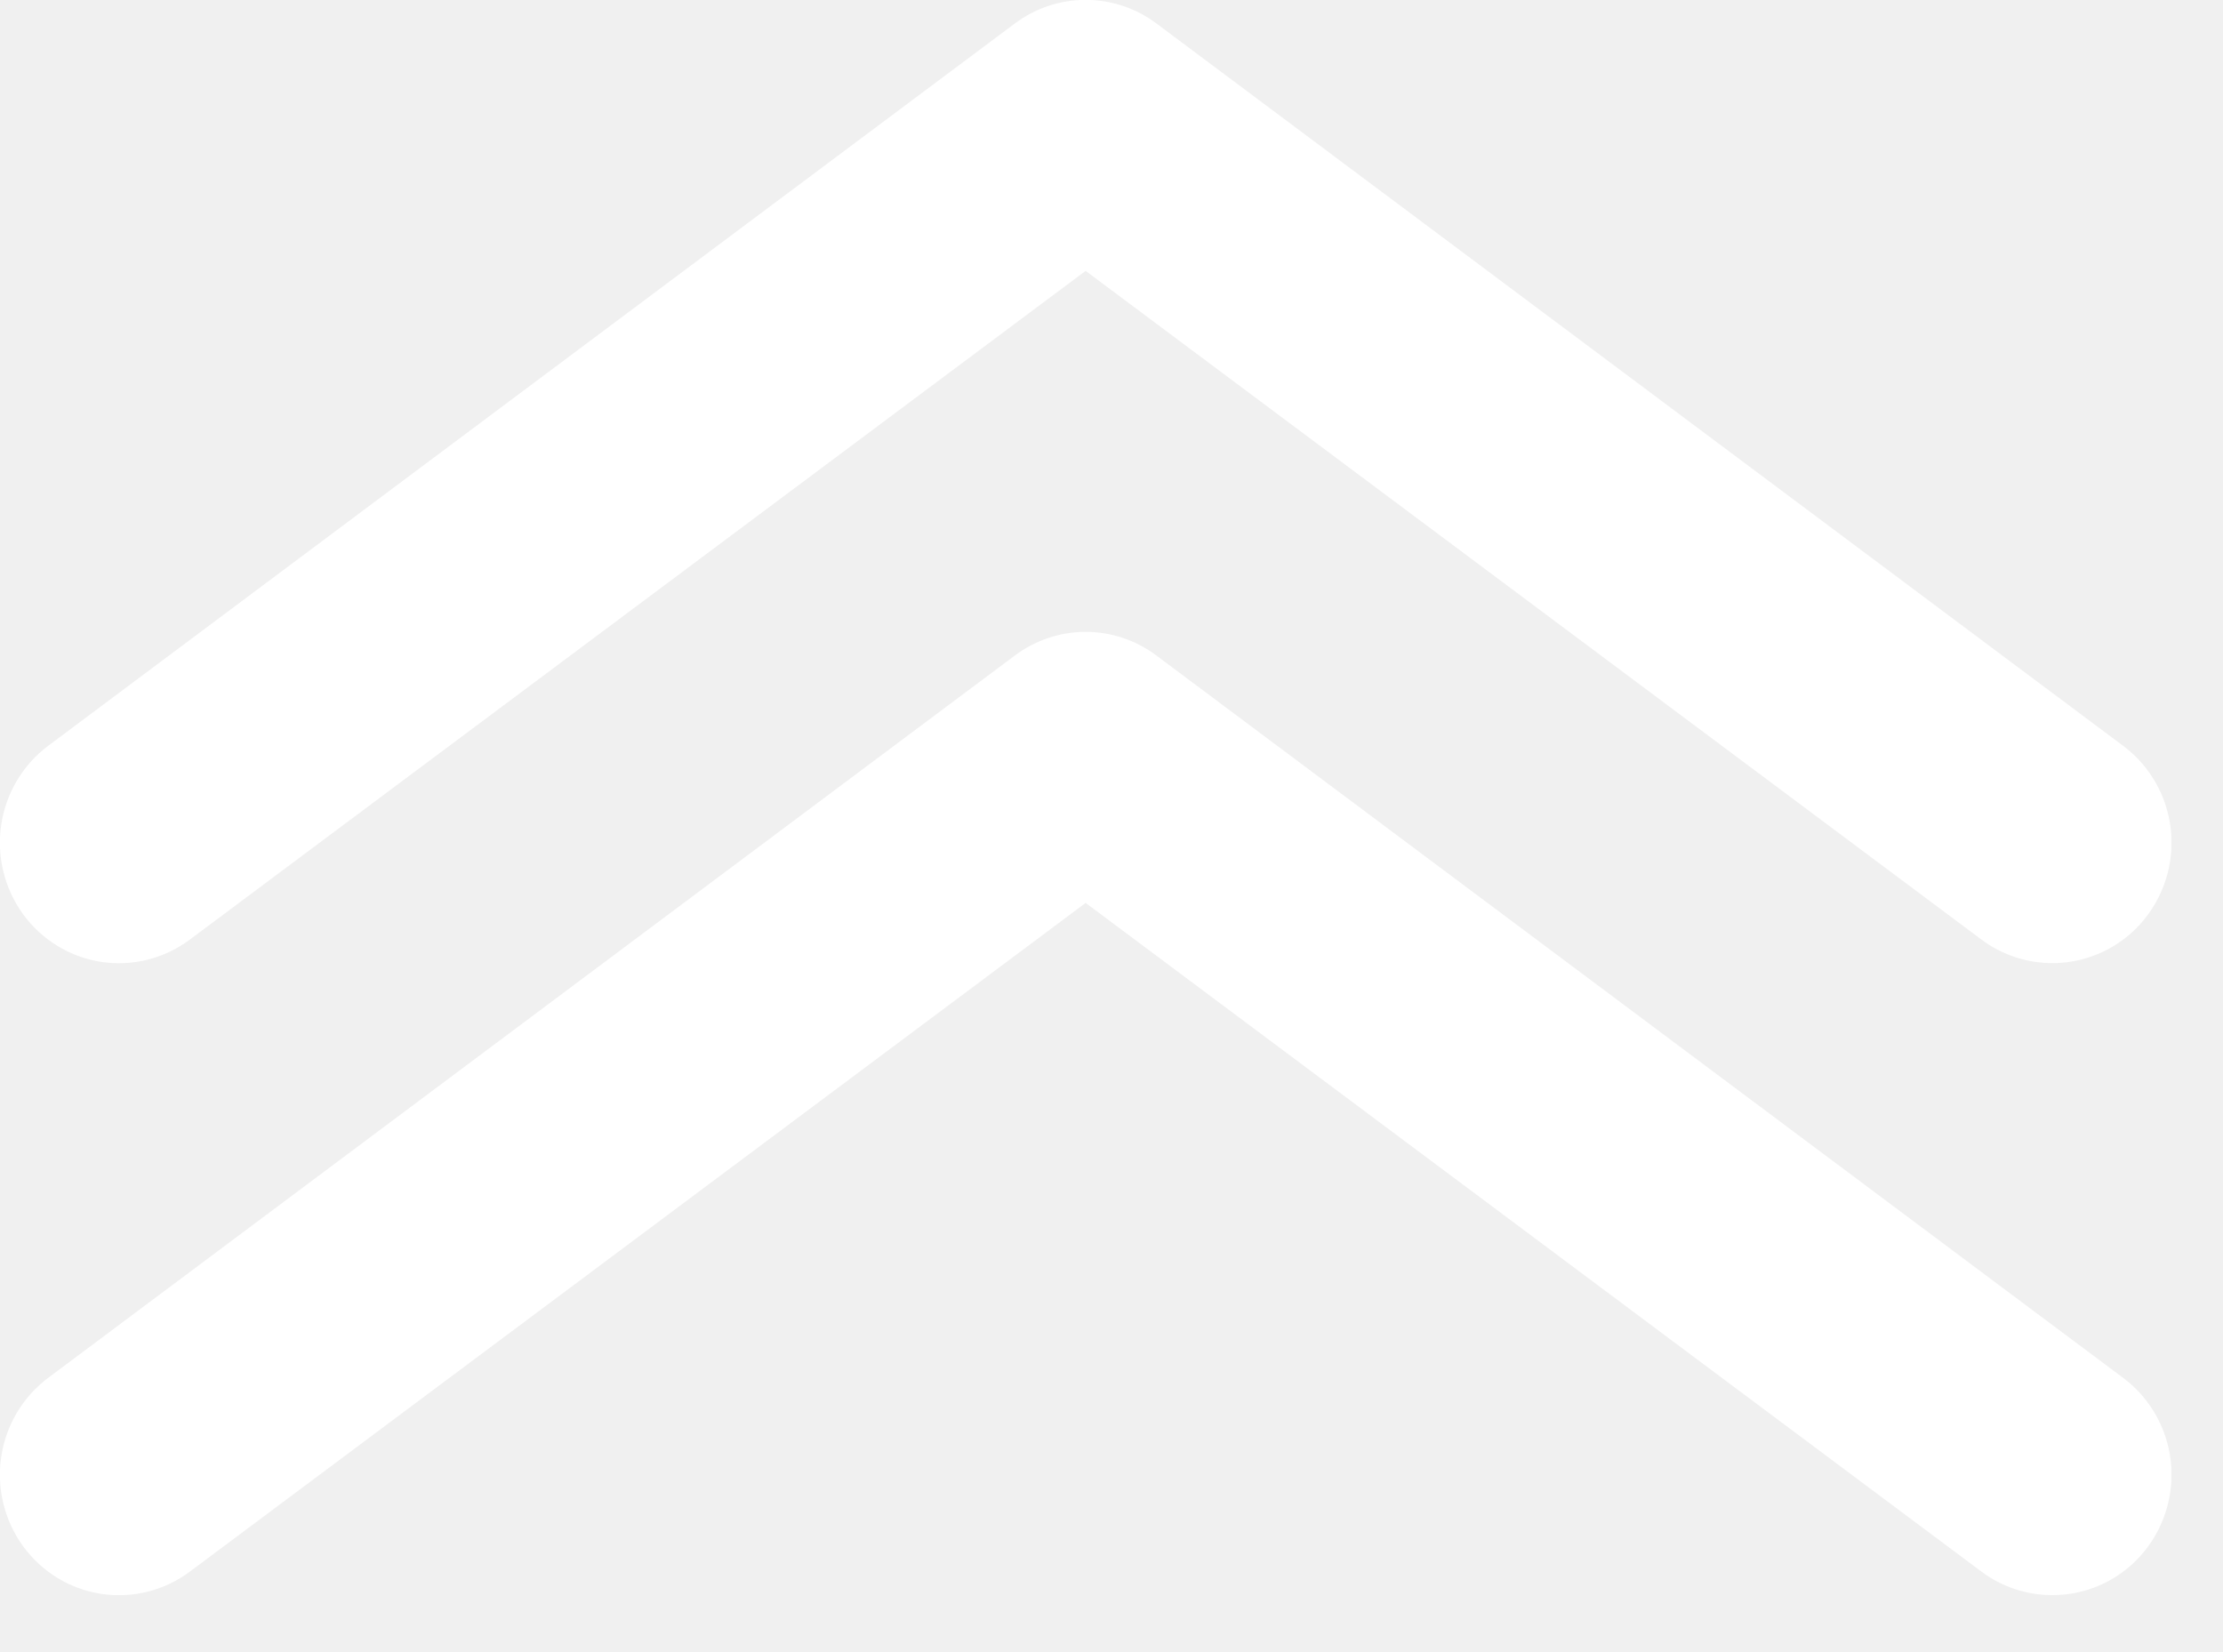
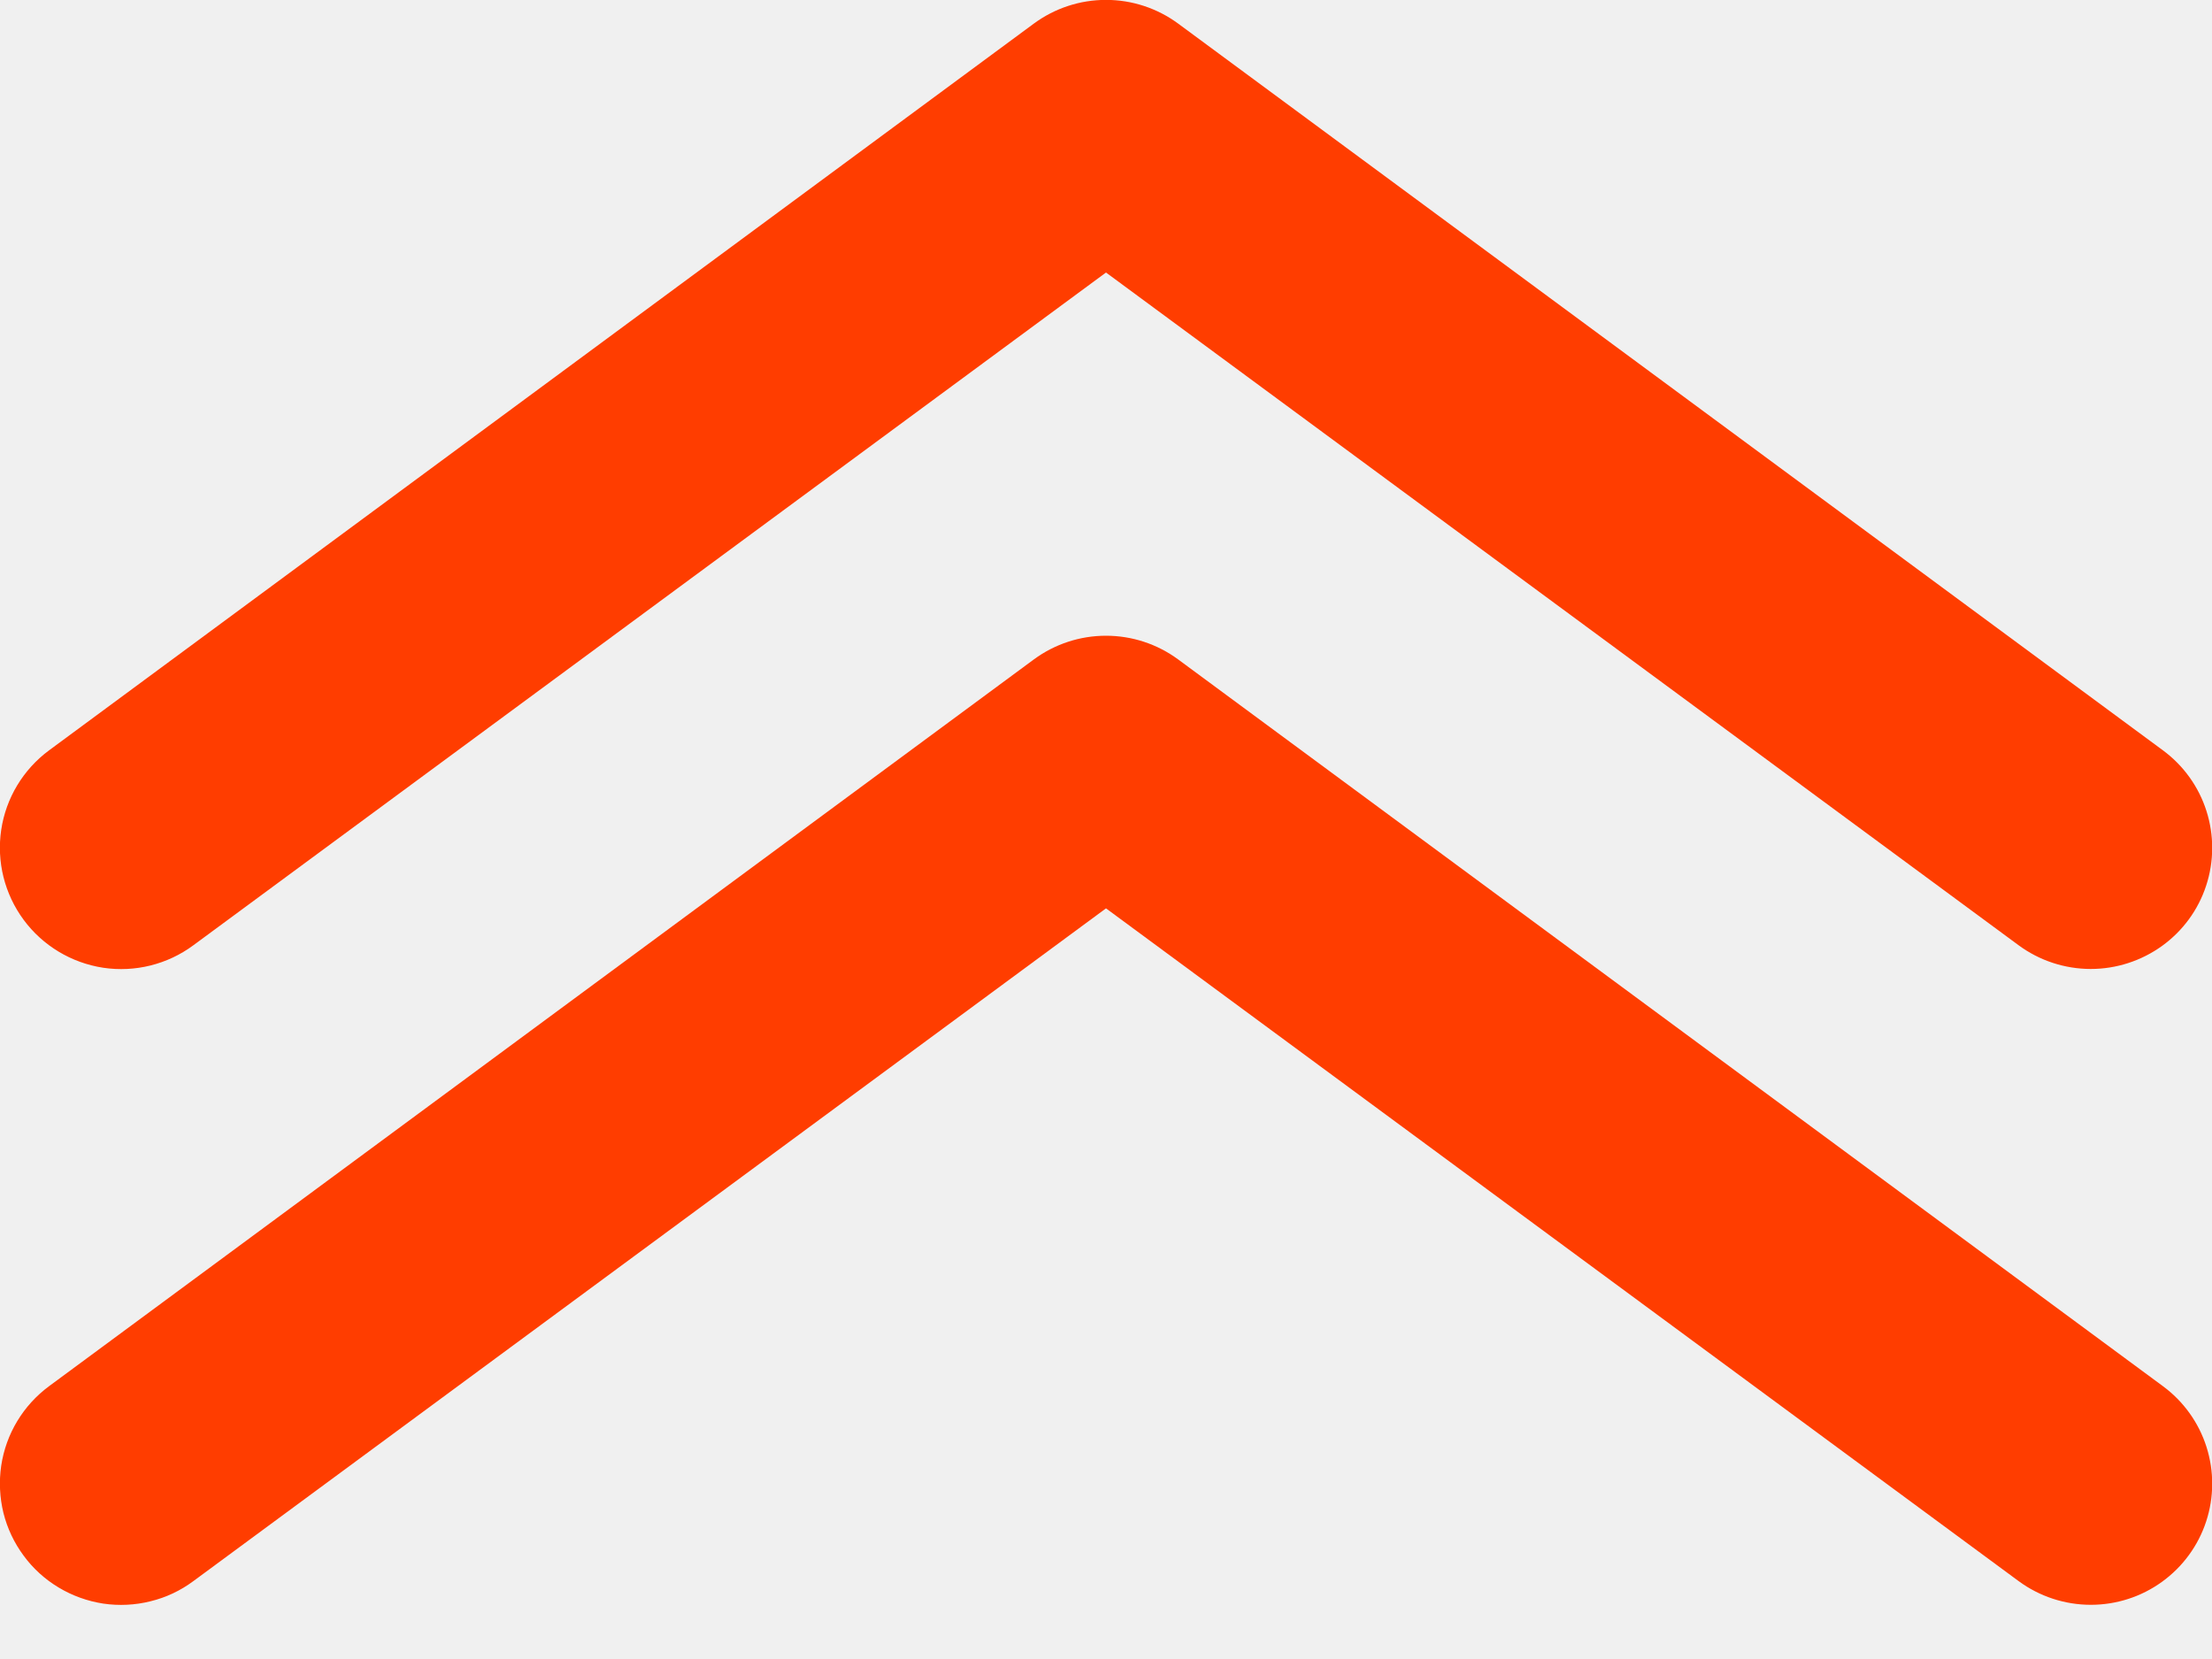
- <svg xmlns="http://www.w3.org/2000/svg" width="35" height="26" viewBox="0 0 35 26" fill="none">
-   <g clip-path="url(#clip0_62_693)">
-     <path d="M32.313 25.116C31.912 25.117 31.521 24.988 31.198 24.747L17.093 14.217L2.988 24.747C2.79 24.895 2.565 25.002 2.326 25.062C2.087 25.122 1.839 25.134 1.595 25.097C1.351 25.06 1.118 24.975 0.907 24.847C0.696 24.718 0.512 24.549 0.365 24.349C0.219 24.148 0.113 23.921 0.054 23.679C-0.006 23.437 -0.018 23.186 0.019 22.939C0.093 22.442 0.359 21.994 0.759 21.695L15.978 10.322C16.301 10.08 16.692 9.949 17.093 9.949C17.494 9.949 17.885 10.08 18.207 10.322L33.427 21.695C33.745 21.932 33.981 22.265 34.101 22.645C34.221 23.026 34.219 23.435 34.095 23.814C33.971 24.194 33.733 24.524 33.413 24.758C33.093 24.992 32.708 25.117 32.313 25.116Z" fill="white" />
-     <path d="M32.313 15.165C31.912 15.165 31.521 15.036 31.198 14.795L17.093 4.265L2.988 14.795C2.588 15.094 2.087 15.22 1.595 15.146C1.103 15.071 0.661 14.802 0.365 14.397C0.07 13.992 -0.055 13.485 0.019 12.988C0.093 12.49 0.359 12.042 0.759 11.743L15.978 0.37C16.301 0.128 16.692 -0.002 17.093 -0.002C17.494 -0.002 17.885 0.128 18.208 0.37L33.427 11.743C33.745 11.98 33.981 12.313 34.101 12.693C34.221 13.074 34.219 13.483 34.095 13.862C33.971 14.242 33.733 14.572 33.413 14.806C33.093 15.04 32.708 15.165 32.313 15.165Z" fill="white" />
-   </g>
-   <defs>
-     <clipPath id="clip0_62_693">
-       <rect width="34.186" height="25.116" fill="white" />
-     </clipPath>
-   </defs>
+ <svg xmlns="http://www.w3.org/2000/svg" width="20" height="15" viewBox="0 0 20 15" fill="none">
+   <path d="M18.904 14.51C18.67 14.51 18.441 14.435 18.252 14.296L10 8.213L1.748 14.296C1.632 14.382 1.501 14.444 1.361 14.478C1.221 14.513 1.076 14.52 0.933 14.499C0.791 14.477 0.654 14.428 0.531 14.354C0.407 14.28 0.299 14.182 0.214 14.066C0.128 13.95 0.066 13.819 0.031 13.679C-0.003 13.539 -0.01 13.394 0.011 13.252C0.054 12.964 0.21 12.706 0.444 12.533L9.348 5.962C9.537 5.823 9.765 5.748 10 5.748C10.235 5.748 10.463 5.823 10.652 5.962L19.556 12.533C19.742 12.67 19.88 12.862 19.95 13.082C20.02 13.302 20.019 13.538 19.947 13.757C19.875 13.976 19.735 14.167 19.548 14.302C19.36 14.438 19.135 14.51 18.904 14.51Z" fill="#FF3D00" />
+   <path d="M18.904 8.761C18.67 8.761 18.441 8.686 18.252 8.547L10 2.464L1.748 8.547C1.514 8.72 1.221 8.793 0.933 8.75C0.646 8.706 0.387 8.551 0.214 8.317C0.041 8.083 -0.032 7.79 0.011 7.503C0.054 7.215 0.21 6.957 0.444 6.784L9.348 0.213C9.537 0.074 9.765 -0.001 10 -0.001C10.235 -0.001 10.463 0.074 10.652 0.213L19.556 6.784C19.742 6.921 19.88 7.113 19.95 7.333C20.02 7.553 20.019 7.789 19.947 8.008C19.875 8.228 19.735 8.418 19.548 8.553C19.36 8.688 19.135 8.761 18.904 8.761Z" fill="#FF3D00" />
</svg>
